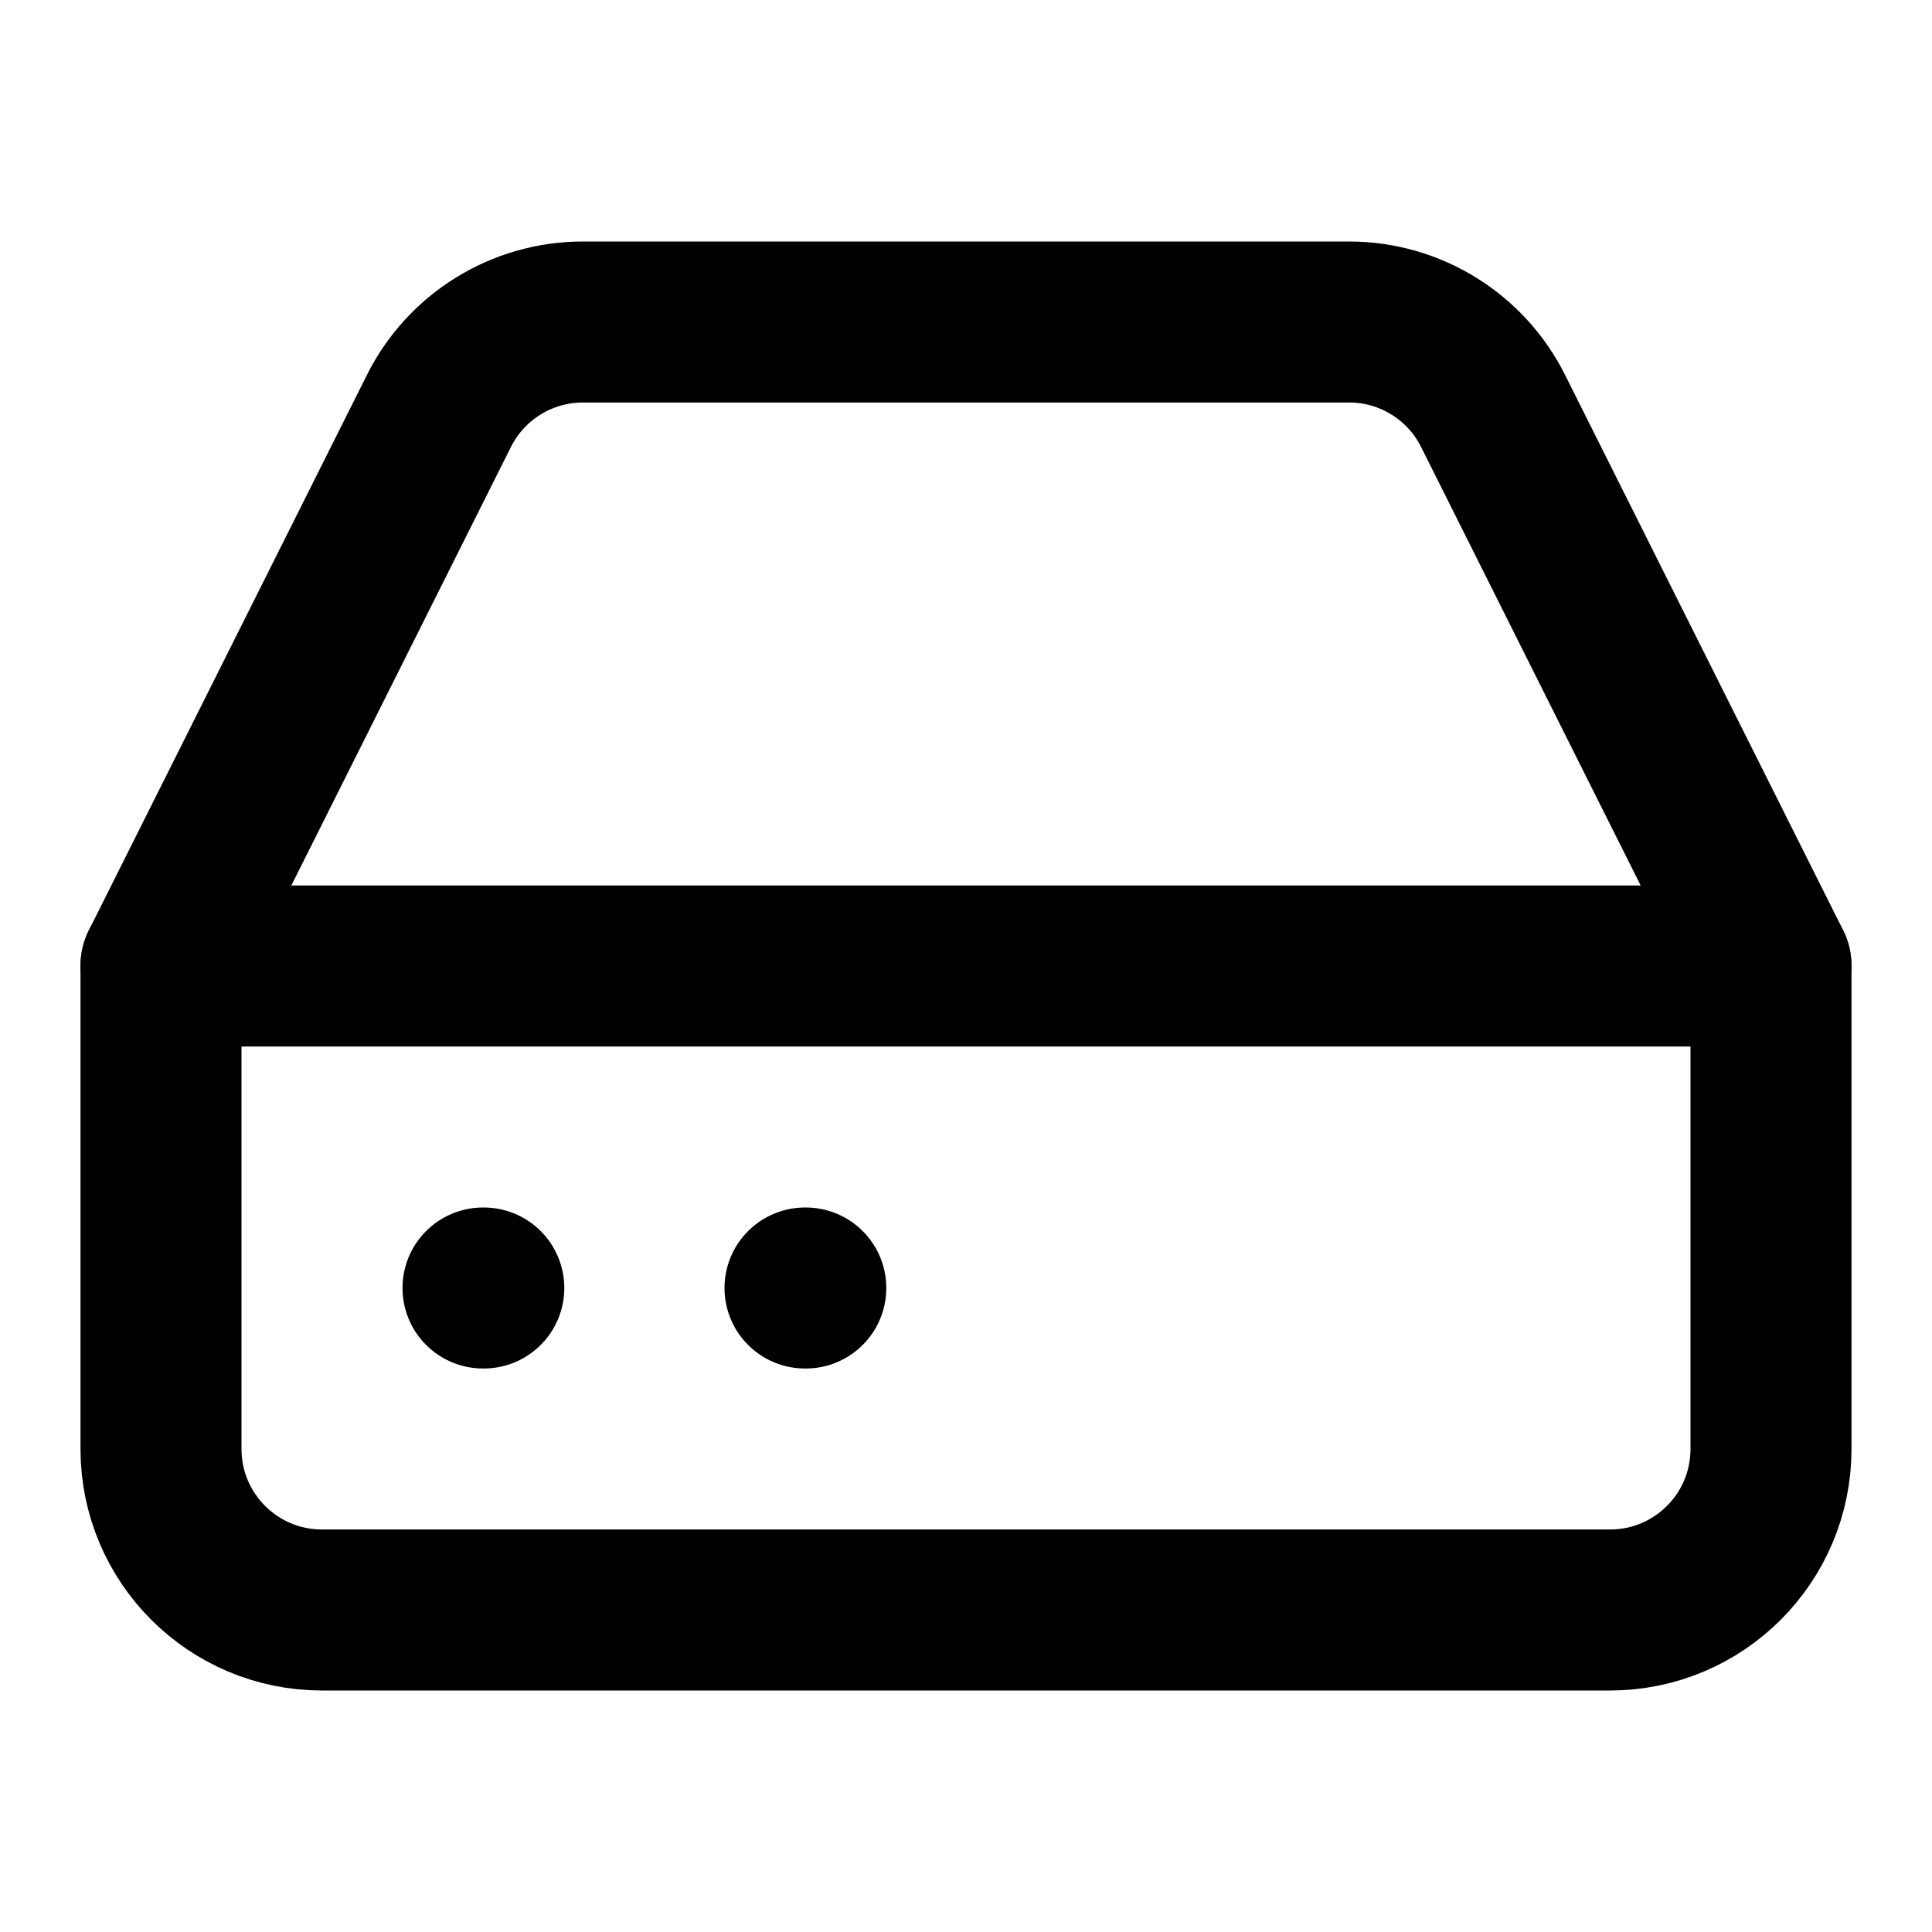
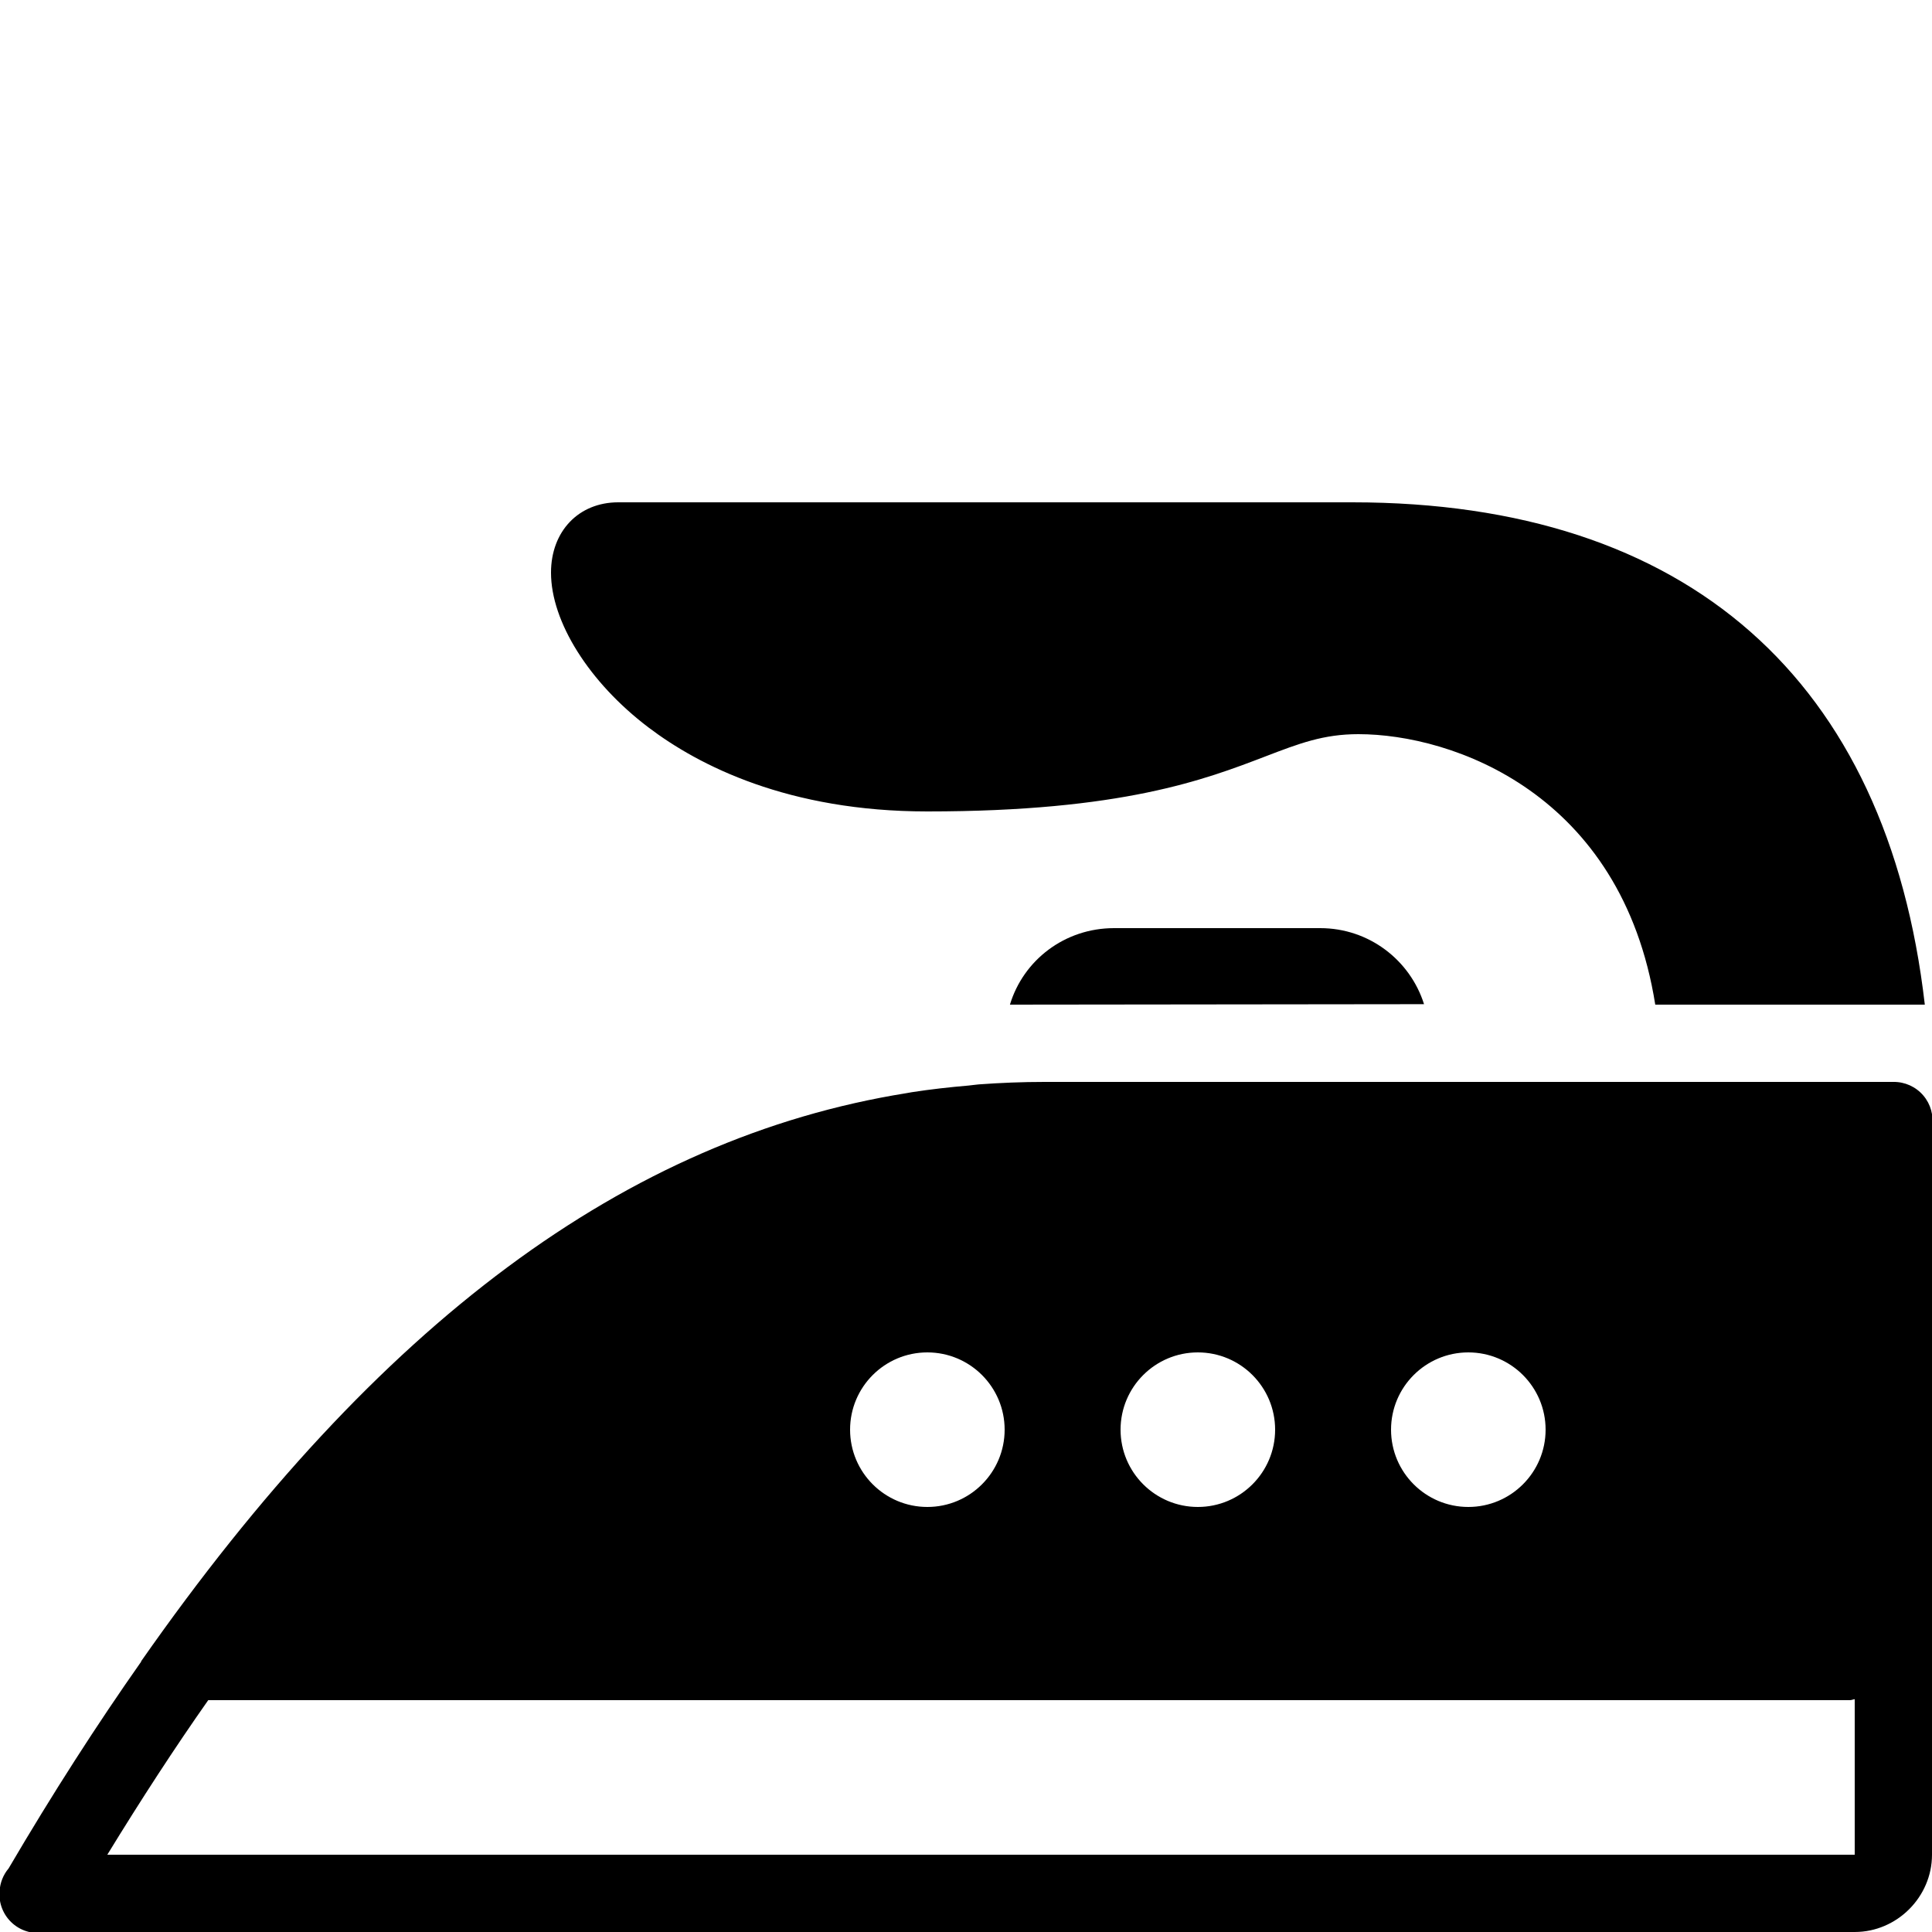
- <svg xmlns="http://www.w3.org/2000/svg" viewBox="0 0 24 24" fill="none" stroke="currentColor" stroke-width="2" stroke-linecap="round" stroke-linejoin="round" class="feather feather-hard-drive">
-   <line x1="22" y1="12" x2="2" y2="12" />
-   <path d="M5.45 5.11L2 12v6a2 2 0 0 0 2 2h16a2 2 0 0 0 2-2v-6l-3.45-6.89A2 2 0 0 0 16.76 4H7.24a2 2 0 0 0-1.79 1.11z" />
-   <line x1="6" y1="16" x2="6.01" y2="16" />
-   <line x1="10" y1="16" x2="10.01" y2="16" />
+ <svg xmlns="http://www.w3.org/2000/svg" fill="#000000" width="800px" height="800px" viewBox="0 0 50 50">
+   <path d="M16 13C14.975 13 14.26 13.749 14.26 14.82C14.26 16.091 15.247 17.661 16.777 18.822C18.086 19.815 20.403 21 24 21C29.04 21 31.187 20.175 32.754 19.574C33.623 19.241 34.251 19 35.154 19C37.592 19 41.969 20.531 42.838 26L47.625 26L49 26L49.814 26C48.845 17.597 43.684 13 35 13L16 13 z M 28.832 24.02C27.554 24.02 26.485 24.848 26.137 26L36.854 25.988C36.496 24.852 35.433 24.02 34.166 24.02L28.832 24.02 z M 27.031 28C26.459 28 25.892 28.023 25.33 28.064C25.242 28.071 25.154 28.086 25.066 28.094C24.573 28.136 24.083 28.191 23.598 28.266C23.551 28.273 23.504 28.283 23.457 28.291C16.217 29.453 9.781 34.228 3.648 43L3.656 43C2.508 44.633 1.364 46.41 0.223 48.354 A 1 1 0 0 0 -0.01 48.934 A 1 1 0 0 0 1.215 50L48 50C49.093 50 50 49.093 50 48L50 38.779L50 29.168 A 1 1 0 0 0 49 28L27.031 28 z M 24 35C25.104 35 26 35.896 26 37C26 38.104 25.104 39 24 39C22.896 39 22 38.104 22 37C22 35.896 22.896 35 24 35 z M 31 35C32.104 35 33 35.896 33 37C33 38.104 32.104 39 31 39C29.896 39 29 38.104 29 37C29 35.896 29.896 35 31 35 z M 38 35C39.104 35 40 35.896 40 37C40 38.104 39.104 39 38 39C36.896 39 36 38.104 36 37C36 35.896 36.896 35 38 35 z M 48 43.975L48 48L2.777 48C3.651 46.572 4.522 45.233 5.389 44L47.875 44C47.919 44 47.957 43.98 48 43.975 z" />
</svg>
